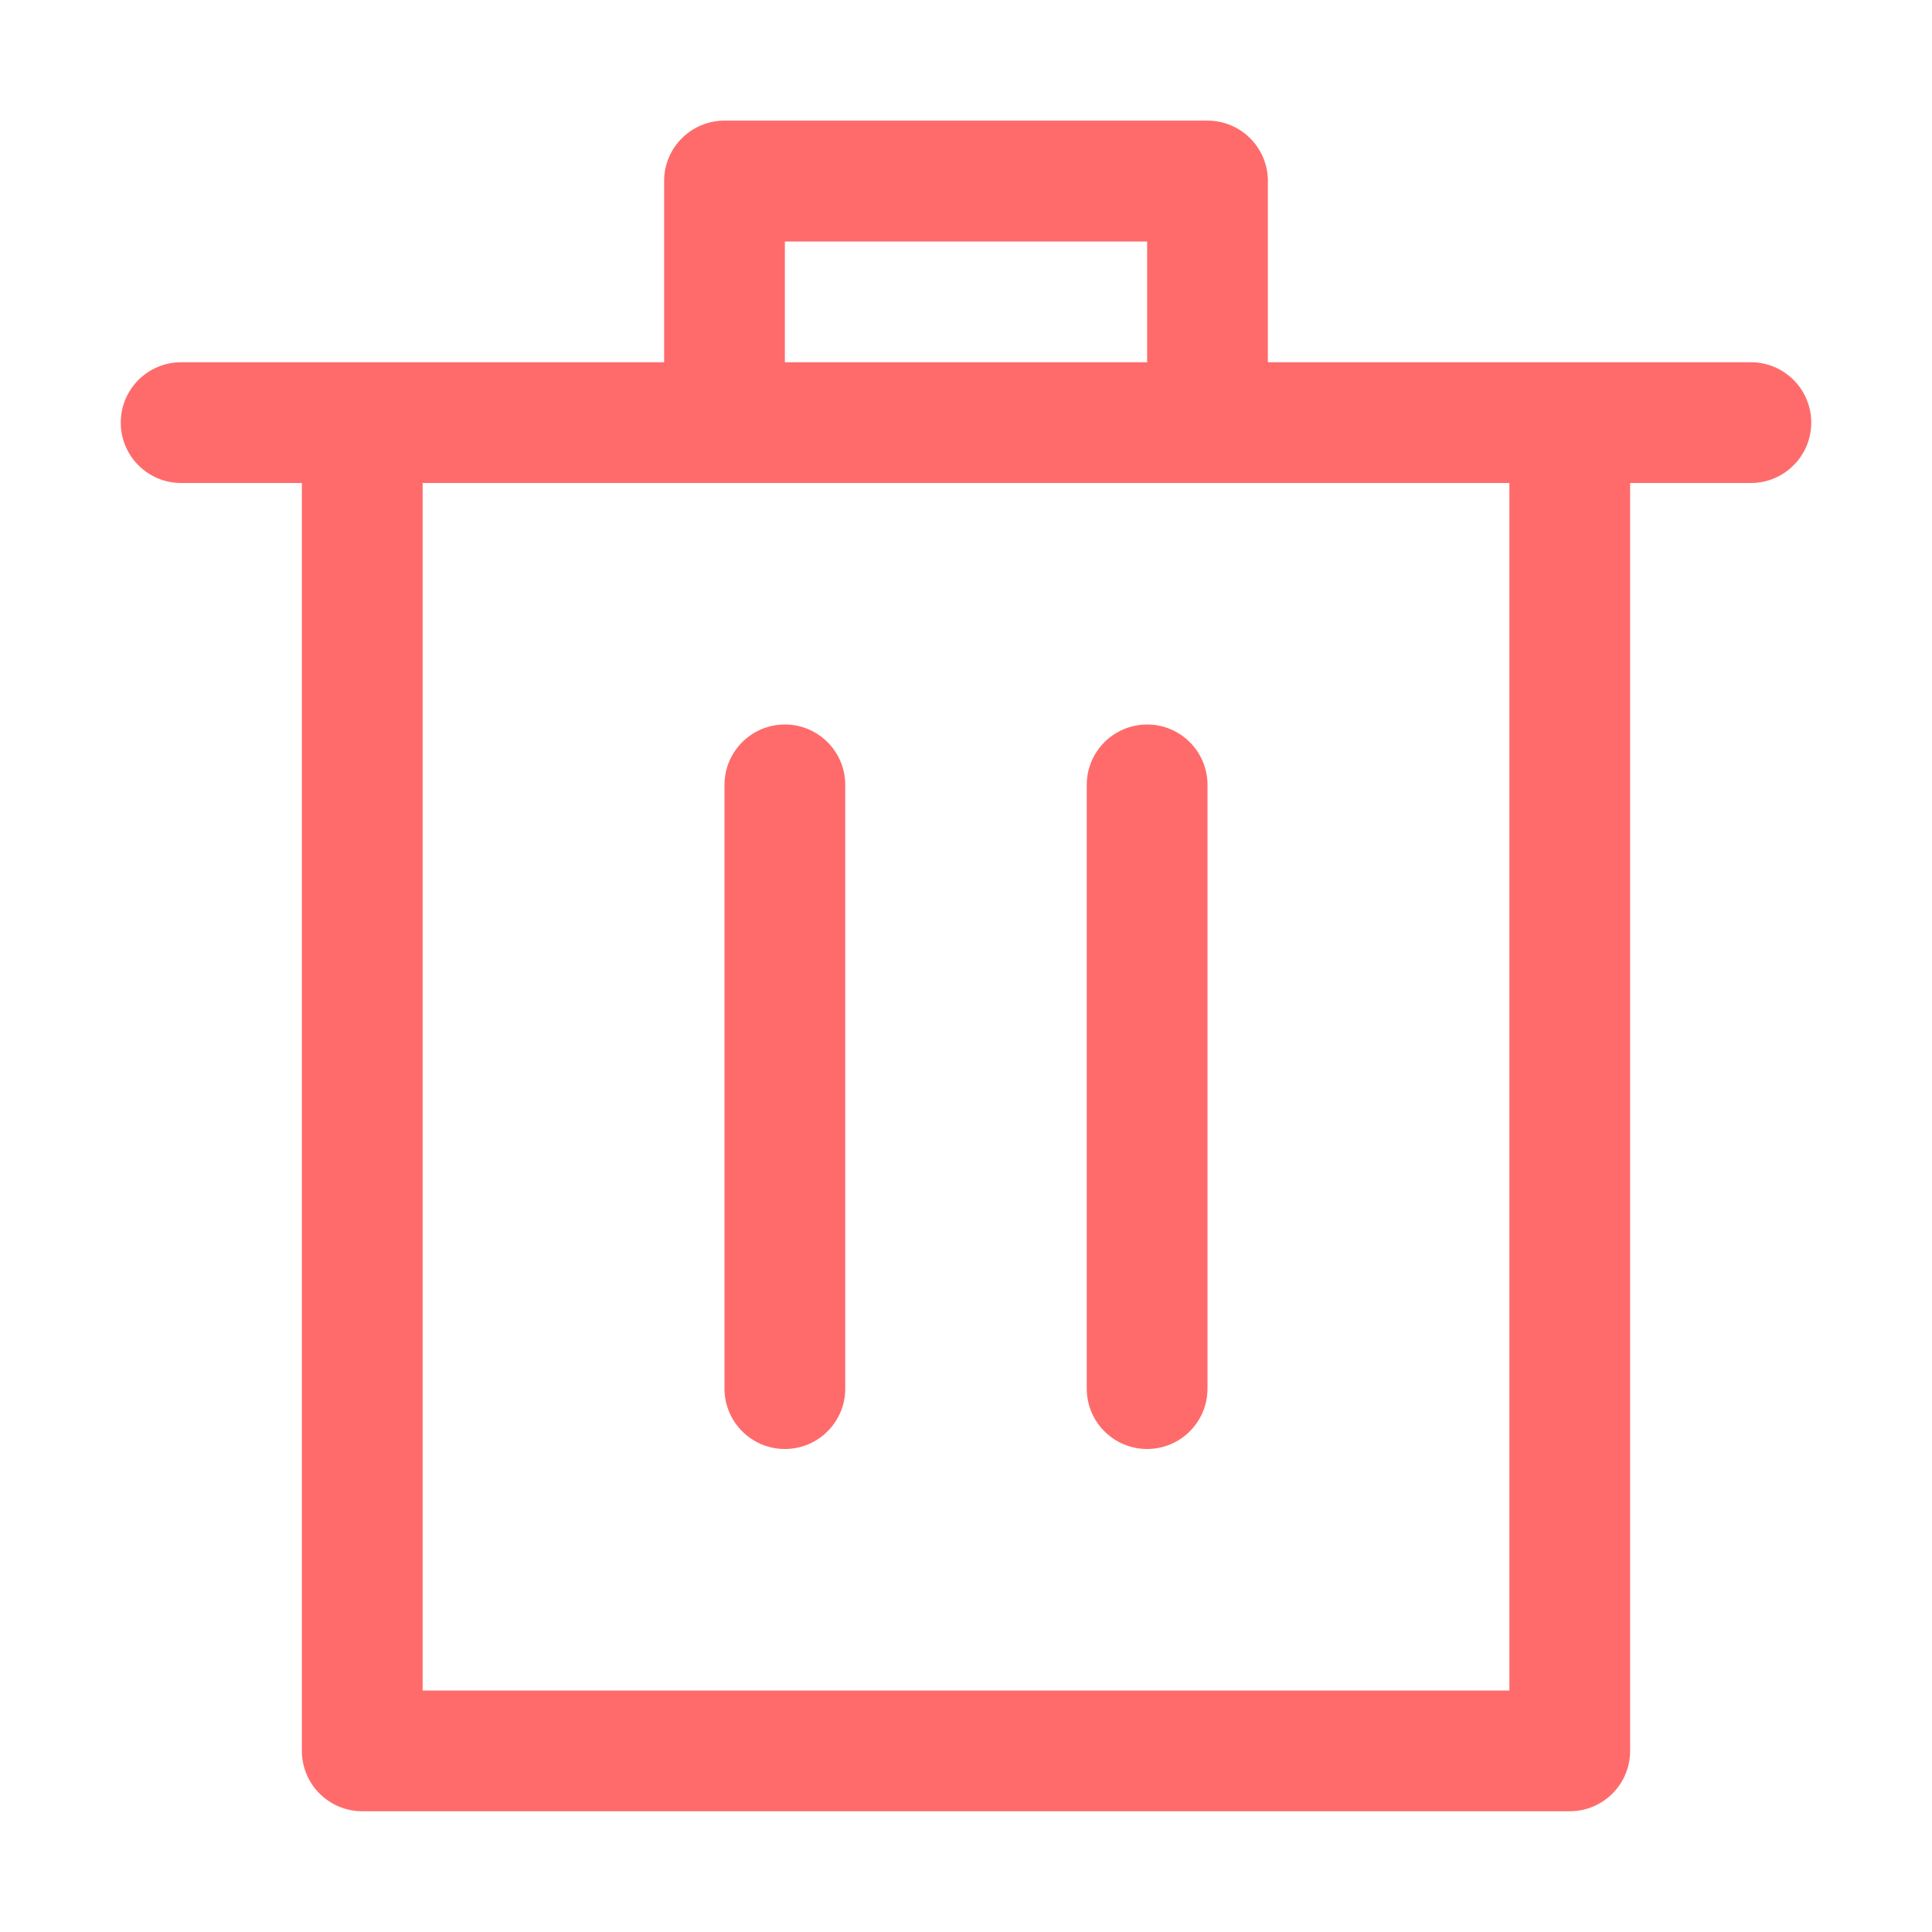
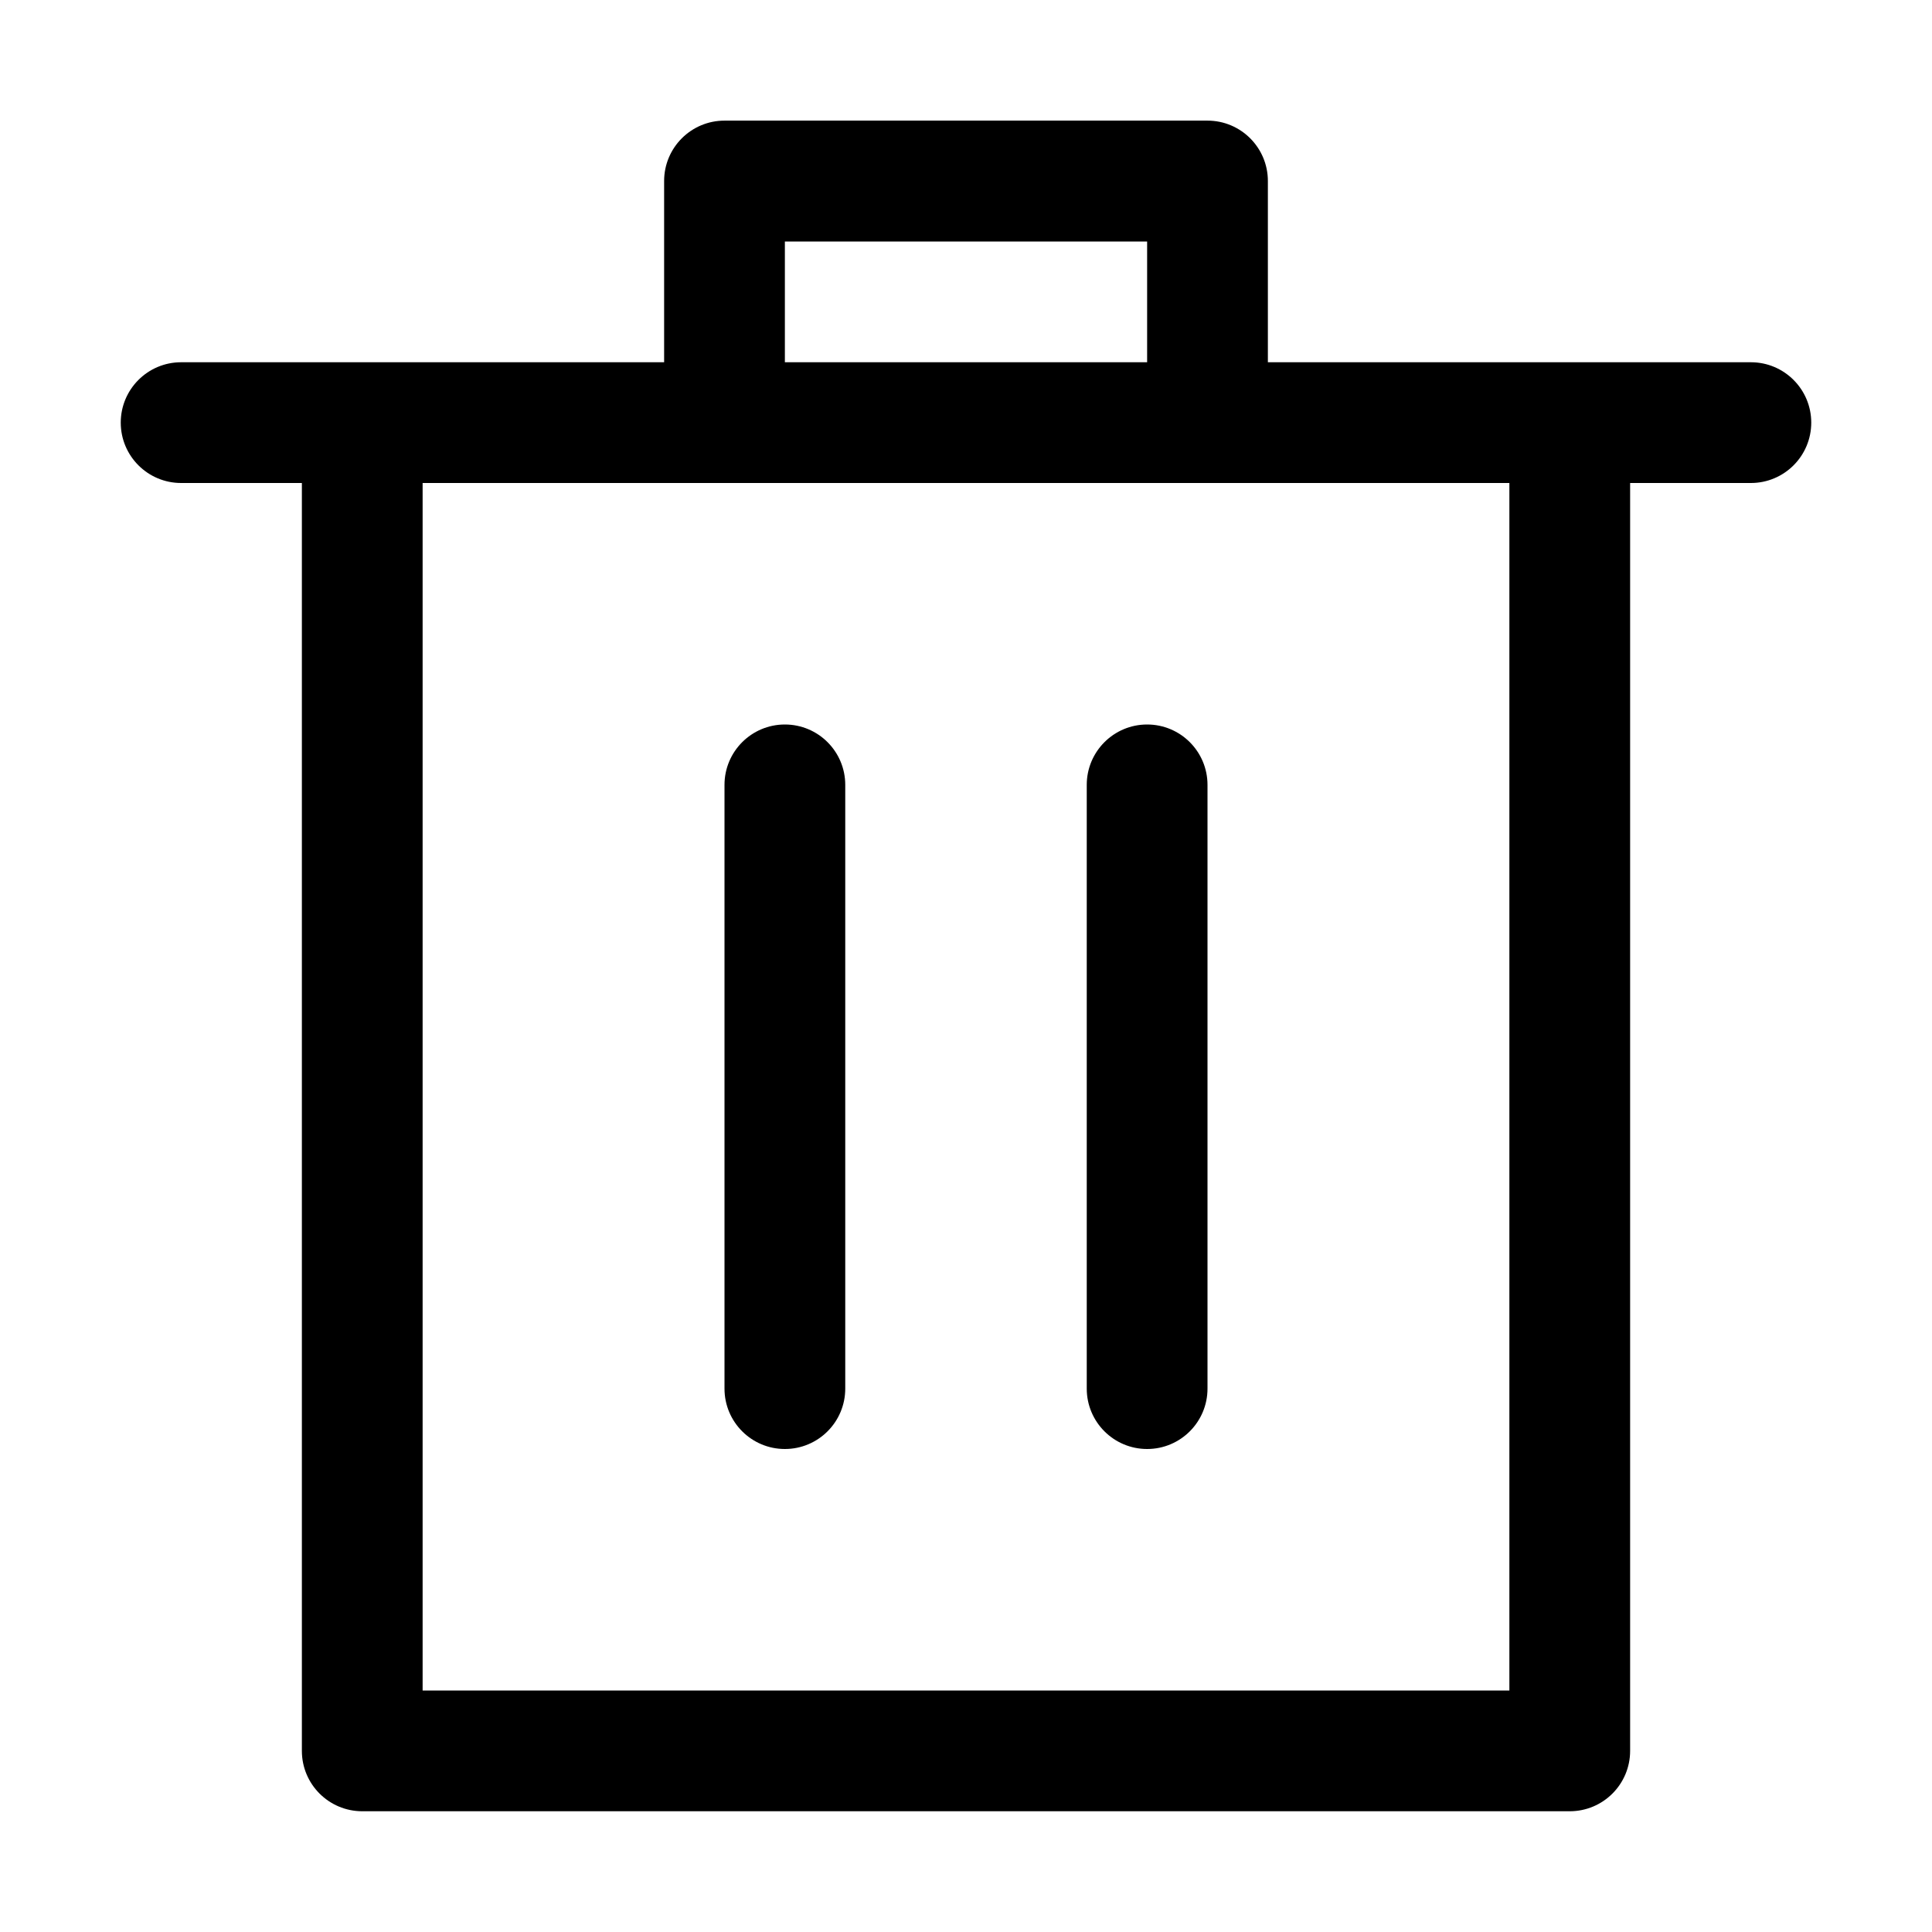
<svg xmlns="http://www.w3.org/2000/svg" viewBox="0 0 1024 1024">
-   <path fill="#ff6b6b" d="M160 256H96a32 32 0 0 1 0-64h256V95.936a32 32 0 0 1 32-32h256a32 32 0 0 1 32 32V192h256a32 32 0 1 1 0 64h-64v672a32 32 0 0 1-32 32H192a32 32 0 0 1-32-32zm448-64v-64H416v64zM224 896h576V256H224zm192-128a32 32 0 0 1-32-32V416a32 32 0 0 1 64 0v320a32 32 0 0 1-32 32m192 0a32 32 0 0 1-32-32V416a32 32 0 0 1 64 0v320a32 32 0 0 1-32 32" />
+   <path fill="#000000" d="M160 256H96a32 32 0 0 1 0-64h256V95.936a32 32 0 0 1 32-32h256a32 32 0 0 1 32 32V192h256a32 32 0 1 1 0 64h-64v672a32 32 0 0 1-32 32H192a32 32 0 0 1-32-32zm448-64v-64H416v64zM224 896h576V256H224zm192-128a32 32 0 0 1-32-32V416a32 32 0 0 1 64 0v320a32 32 0 0 1-32 32m192 0a32 32 0 0 1-32-32V416a32 32 0 0 1 64 0v320a32 32 0 0 1-32 32" />
</svg>
